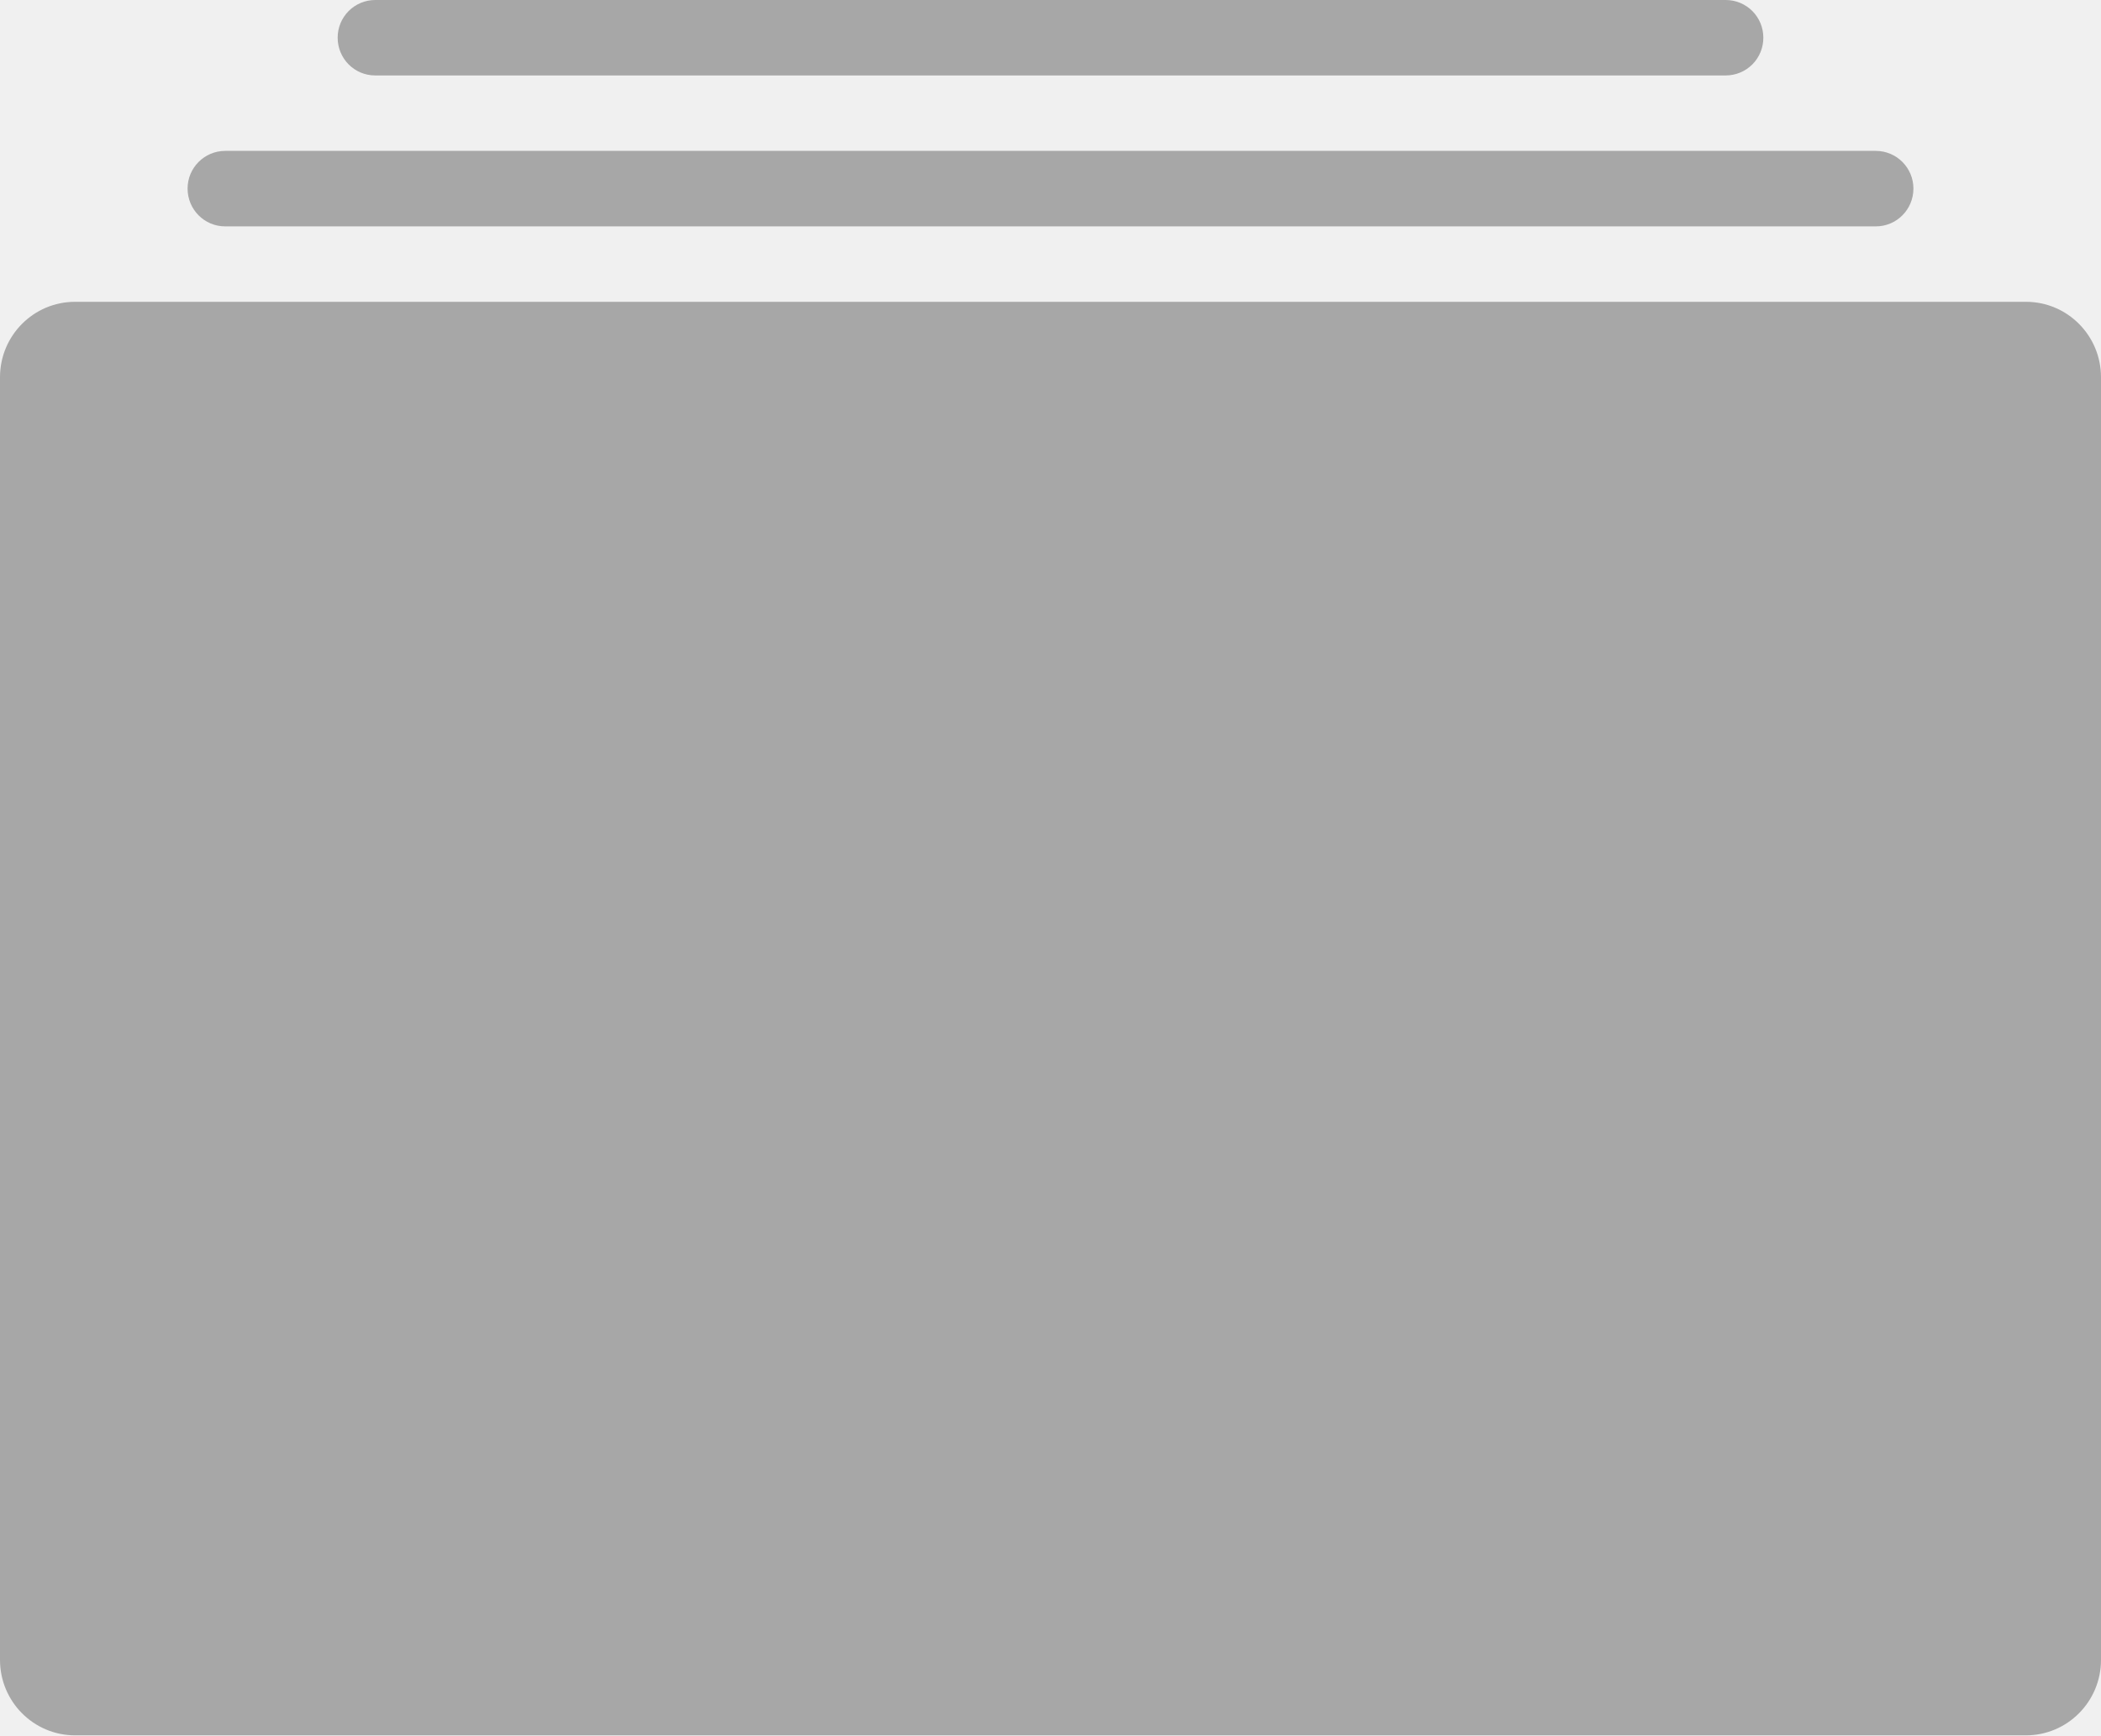
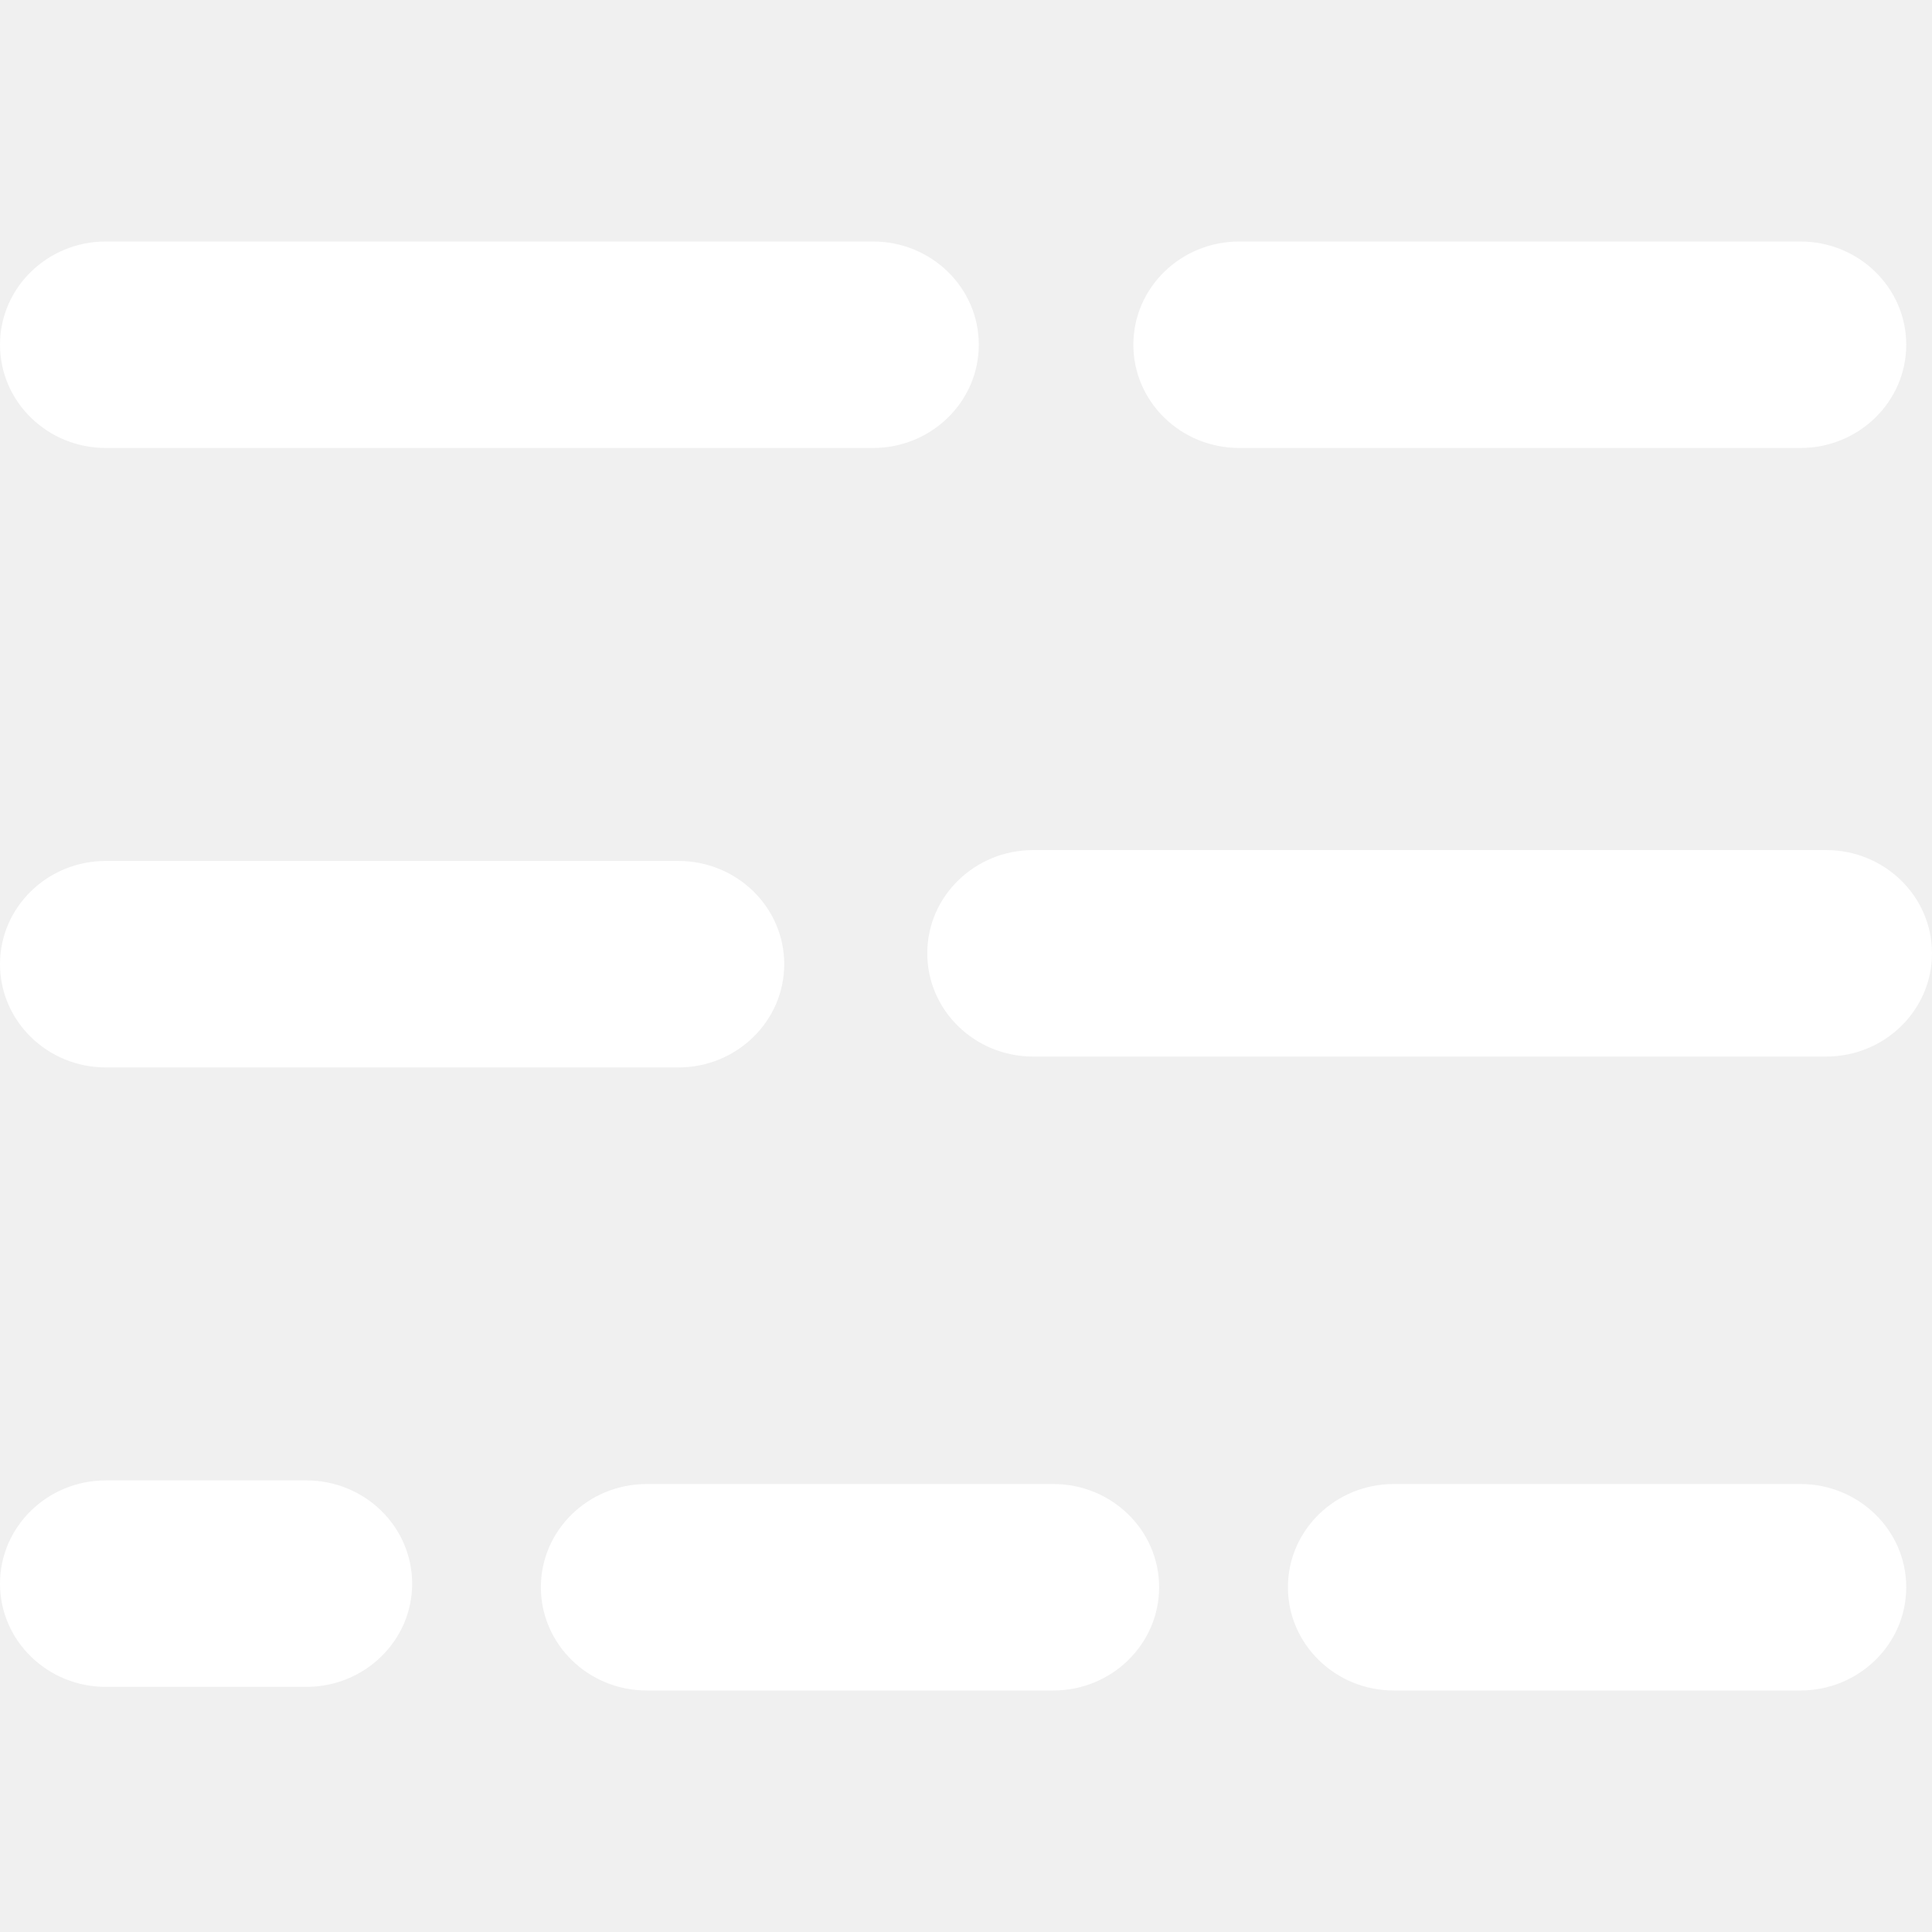
- <svg xmlns="http://www.w3.org/2000/svg" height="38" width="46">
-   <path d="m44.357 6.609h-42.714c-.907 0-1.643.739-1.643 1.652v28.087c0 .912.736 1.652 1.643 1.652h42.714c.907 0 1.643-.74 1.643-1.652v-28.087c0-.913-.736-1.652-1.643-1.652zm-36.143-4.957h29.572a.823.823 0 0 0 .821-.826.823.823 0 0 0 -.821-.826h-29.572a.823.823 0 0 0 -.821.826c0 .457.367.826.821.826zm-3.285 3.305h36.142c.454 0 .822-.37.822-.827a.825.825 0 0 0 -.822-.826h-36.142a.825.825 0 0 0 -.822.826c0 .457.368.827.822.827z" fill="#a7a7a7" fill-rule="evenodd" />
+ <svg xmlns="http://www.w3.org/2000/svg" height="24" width="24">
+   <path d="m22.364 5.565h-3.2-1.849-1.92c-.727 0-1.316-.574-1.316-1.283 0-.708.589-1.282 1.316-1.282h1.92 1.849 3.2c.727 0 1.316.574 1.316 1.282 0 .709-.589 1.283-1.316 1.283zm-2.88 4.995h3.2c.727 0 1.316.574 1.316 1.282 0 .709-.589 1.283-1.316 1.283h-3.2-1.849-4.8c-.727 0-1.316-.574-1.316-1.283 0-.708.589-1.282 1.316-1.282h4.8zm-8.64-4.995h-9.529c-.726 0-1.315-.574-1.315-1.283 0-.708.589-1.282 1.315-1.282h9.529c.727 0 1.315.574 1.315 1.282 0 .709-.589 1.283-1.315 1.283zm-9.529 5.13h7.111c.727 0 1.316.574 1.316 1.282 0 .708-.589 1.283-1.316 1.283h-7.111c-.726 0-1.315-.575-1.315-1.283 0-.708.589-1.282 1.315-1.282zm0 7.695h2.489c.727 0 1.316.574 1.316 1.283 0 .708-.589 1.282-1.316 1.282h-2.489c-.726 0-1.315-.574-1.315-1.282 0-.708.589-1.283 1.315-1.283zm6.72.045h5.049c.727 0 1.315.574 1.315 1.282 0 .708-.589 1.283-1.315 1.283h-5.049c-.727 0-1.316-.575-1.316-1.283 0-.708.589-1.282 1.316-1.282zm9.28 0h5.049c.727 0 1.316.574 1.316 1.282 0 .708-.589 1.283-1.316 1.283h-5.049c-.727 0-1.316-.575-1.316-1.283 0-.708.589-1.282 1.316-1.282z" fill="#fff" fill-rule="evenodd" stroke-width=".317" />
</svg>
